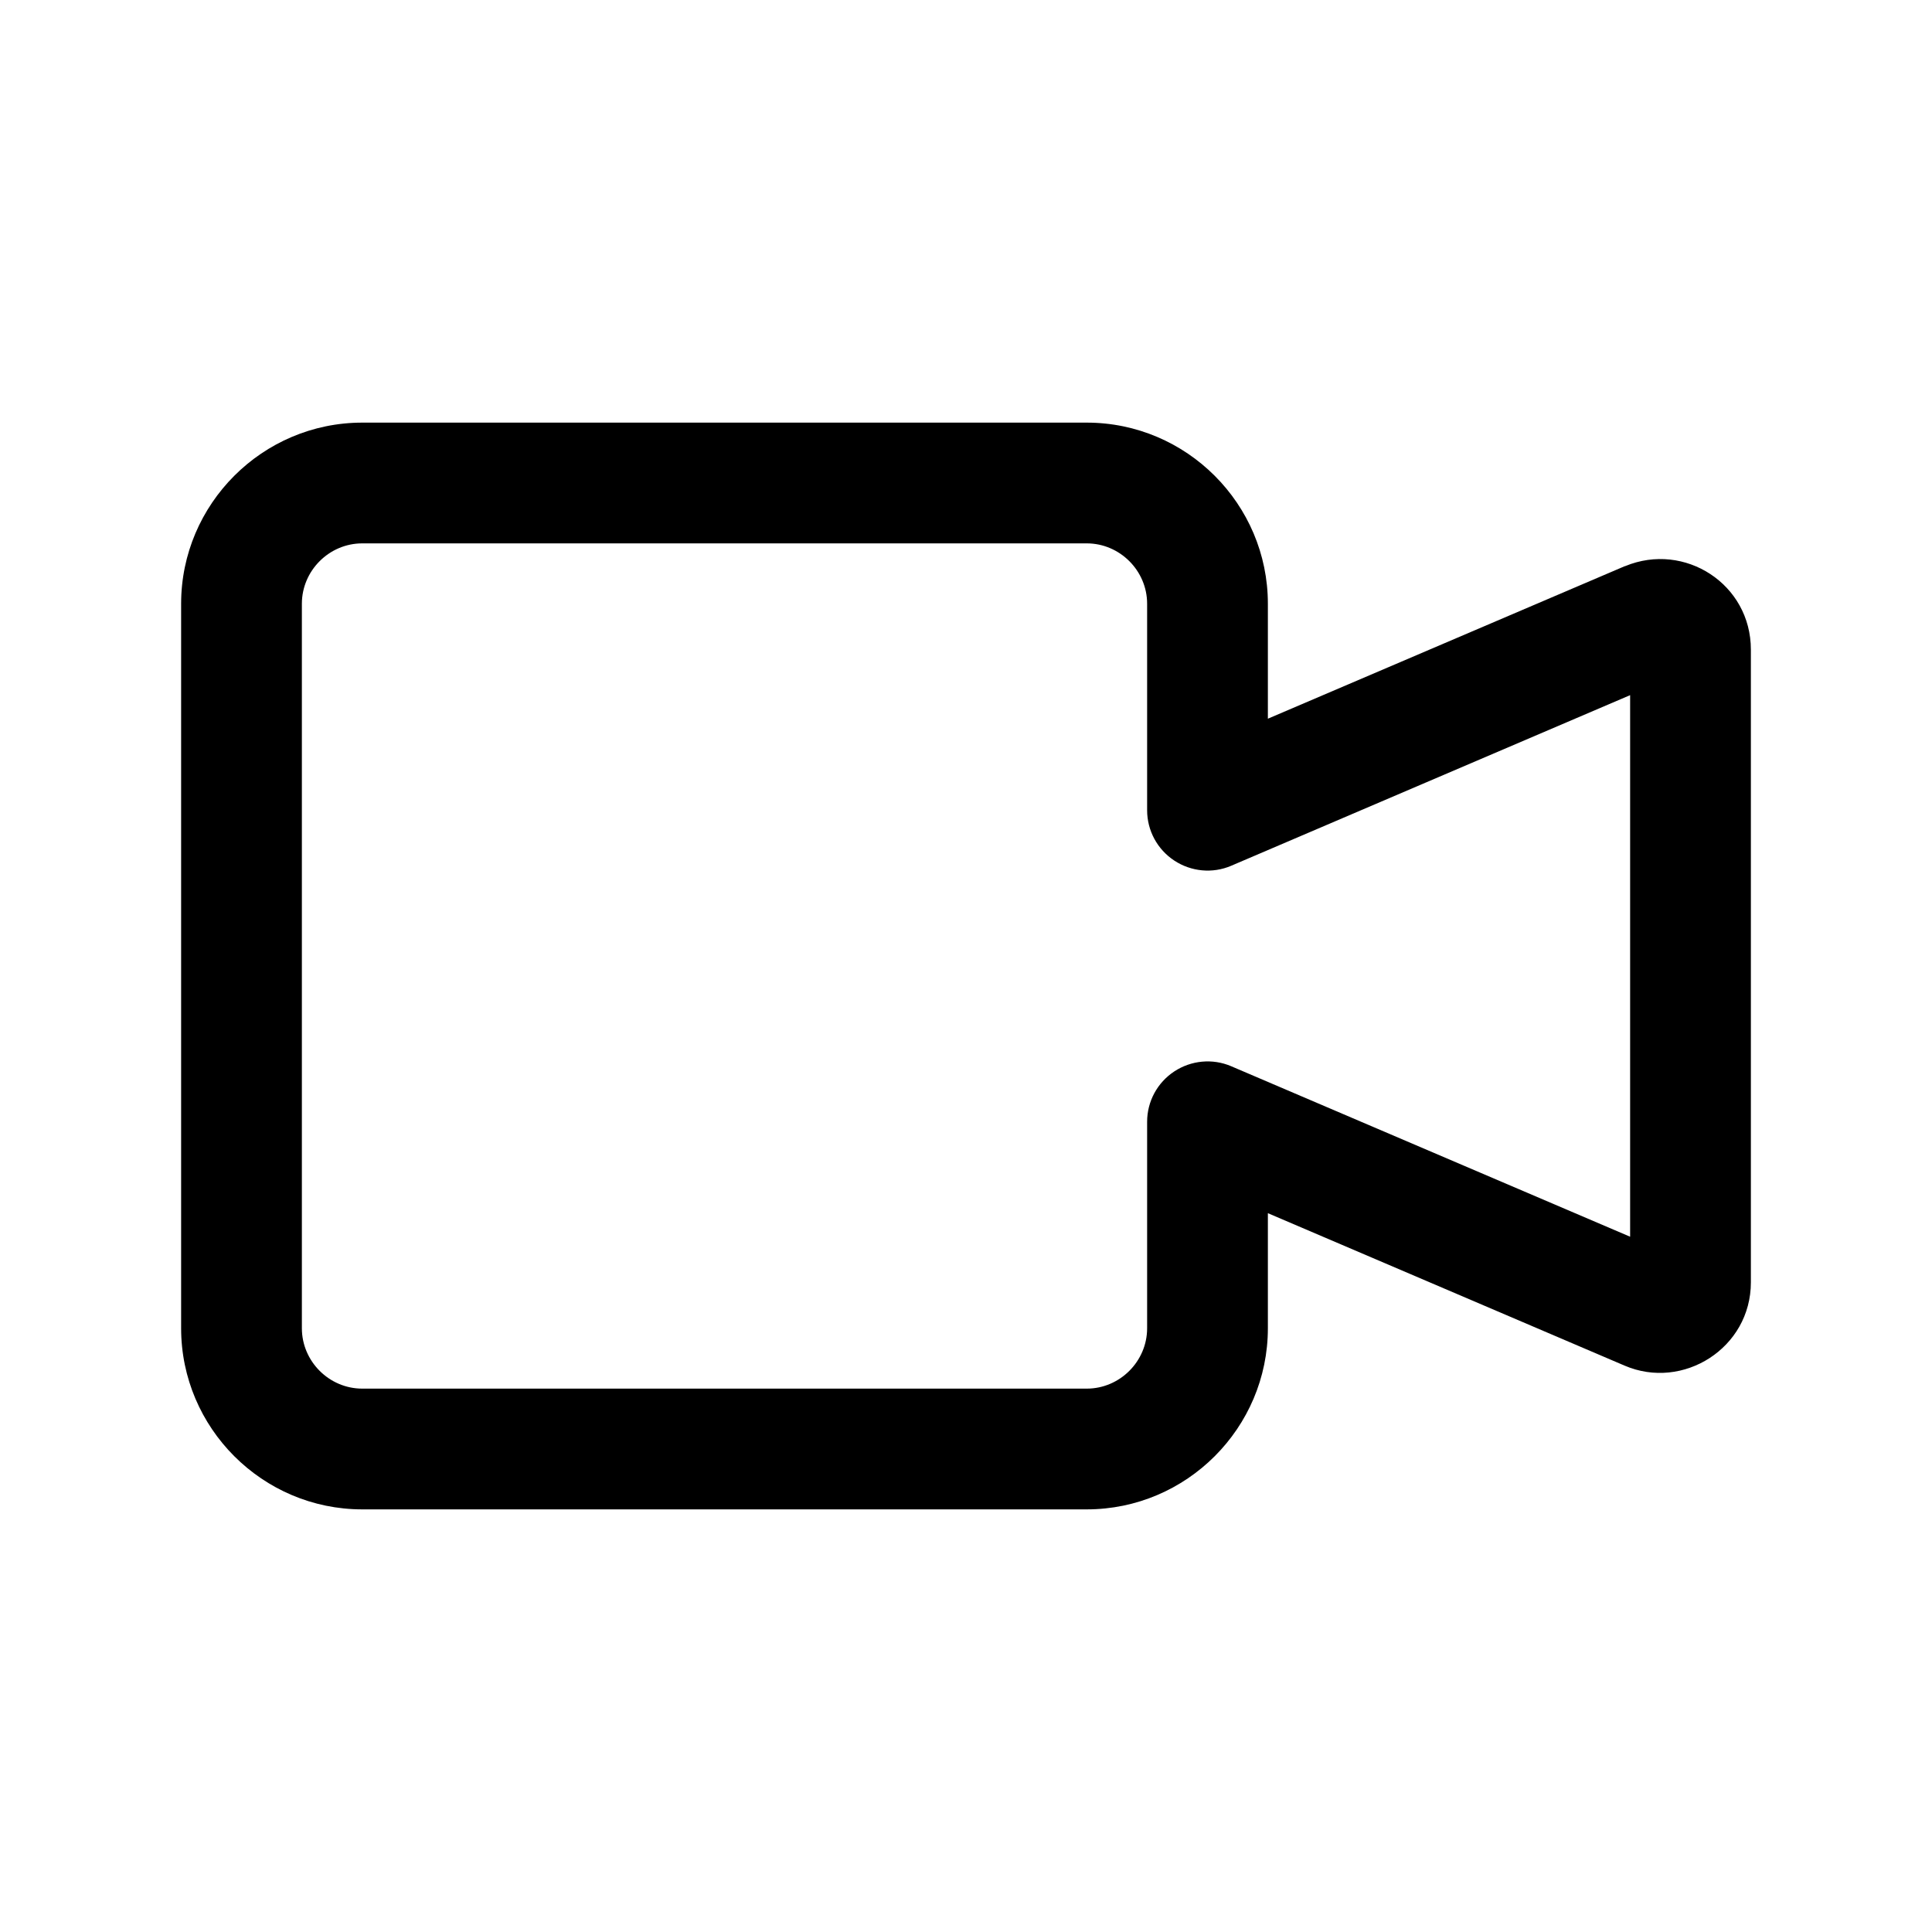
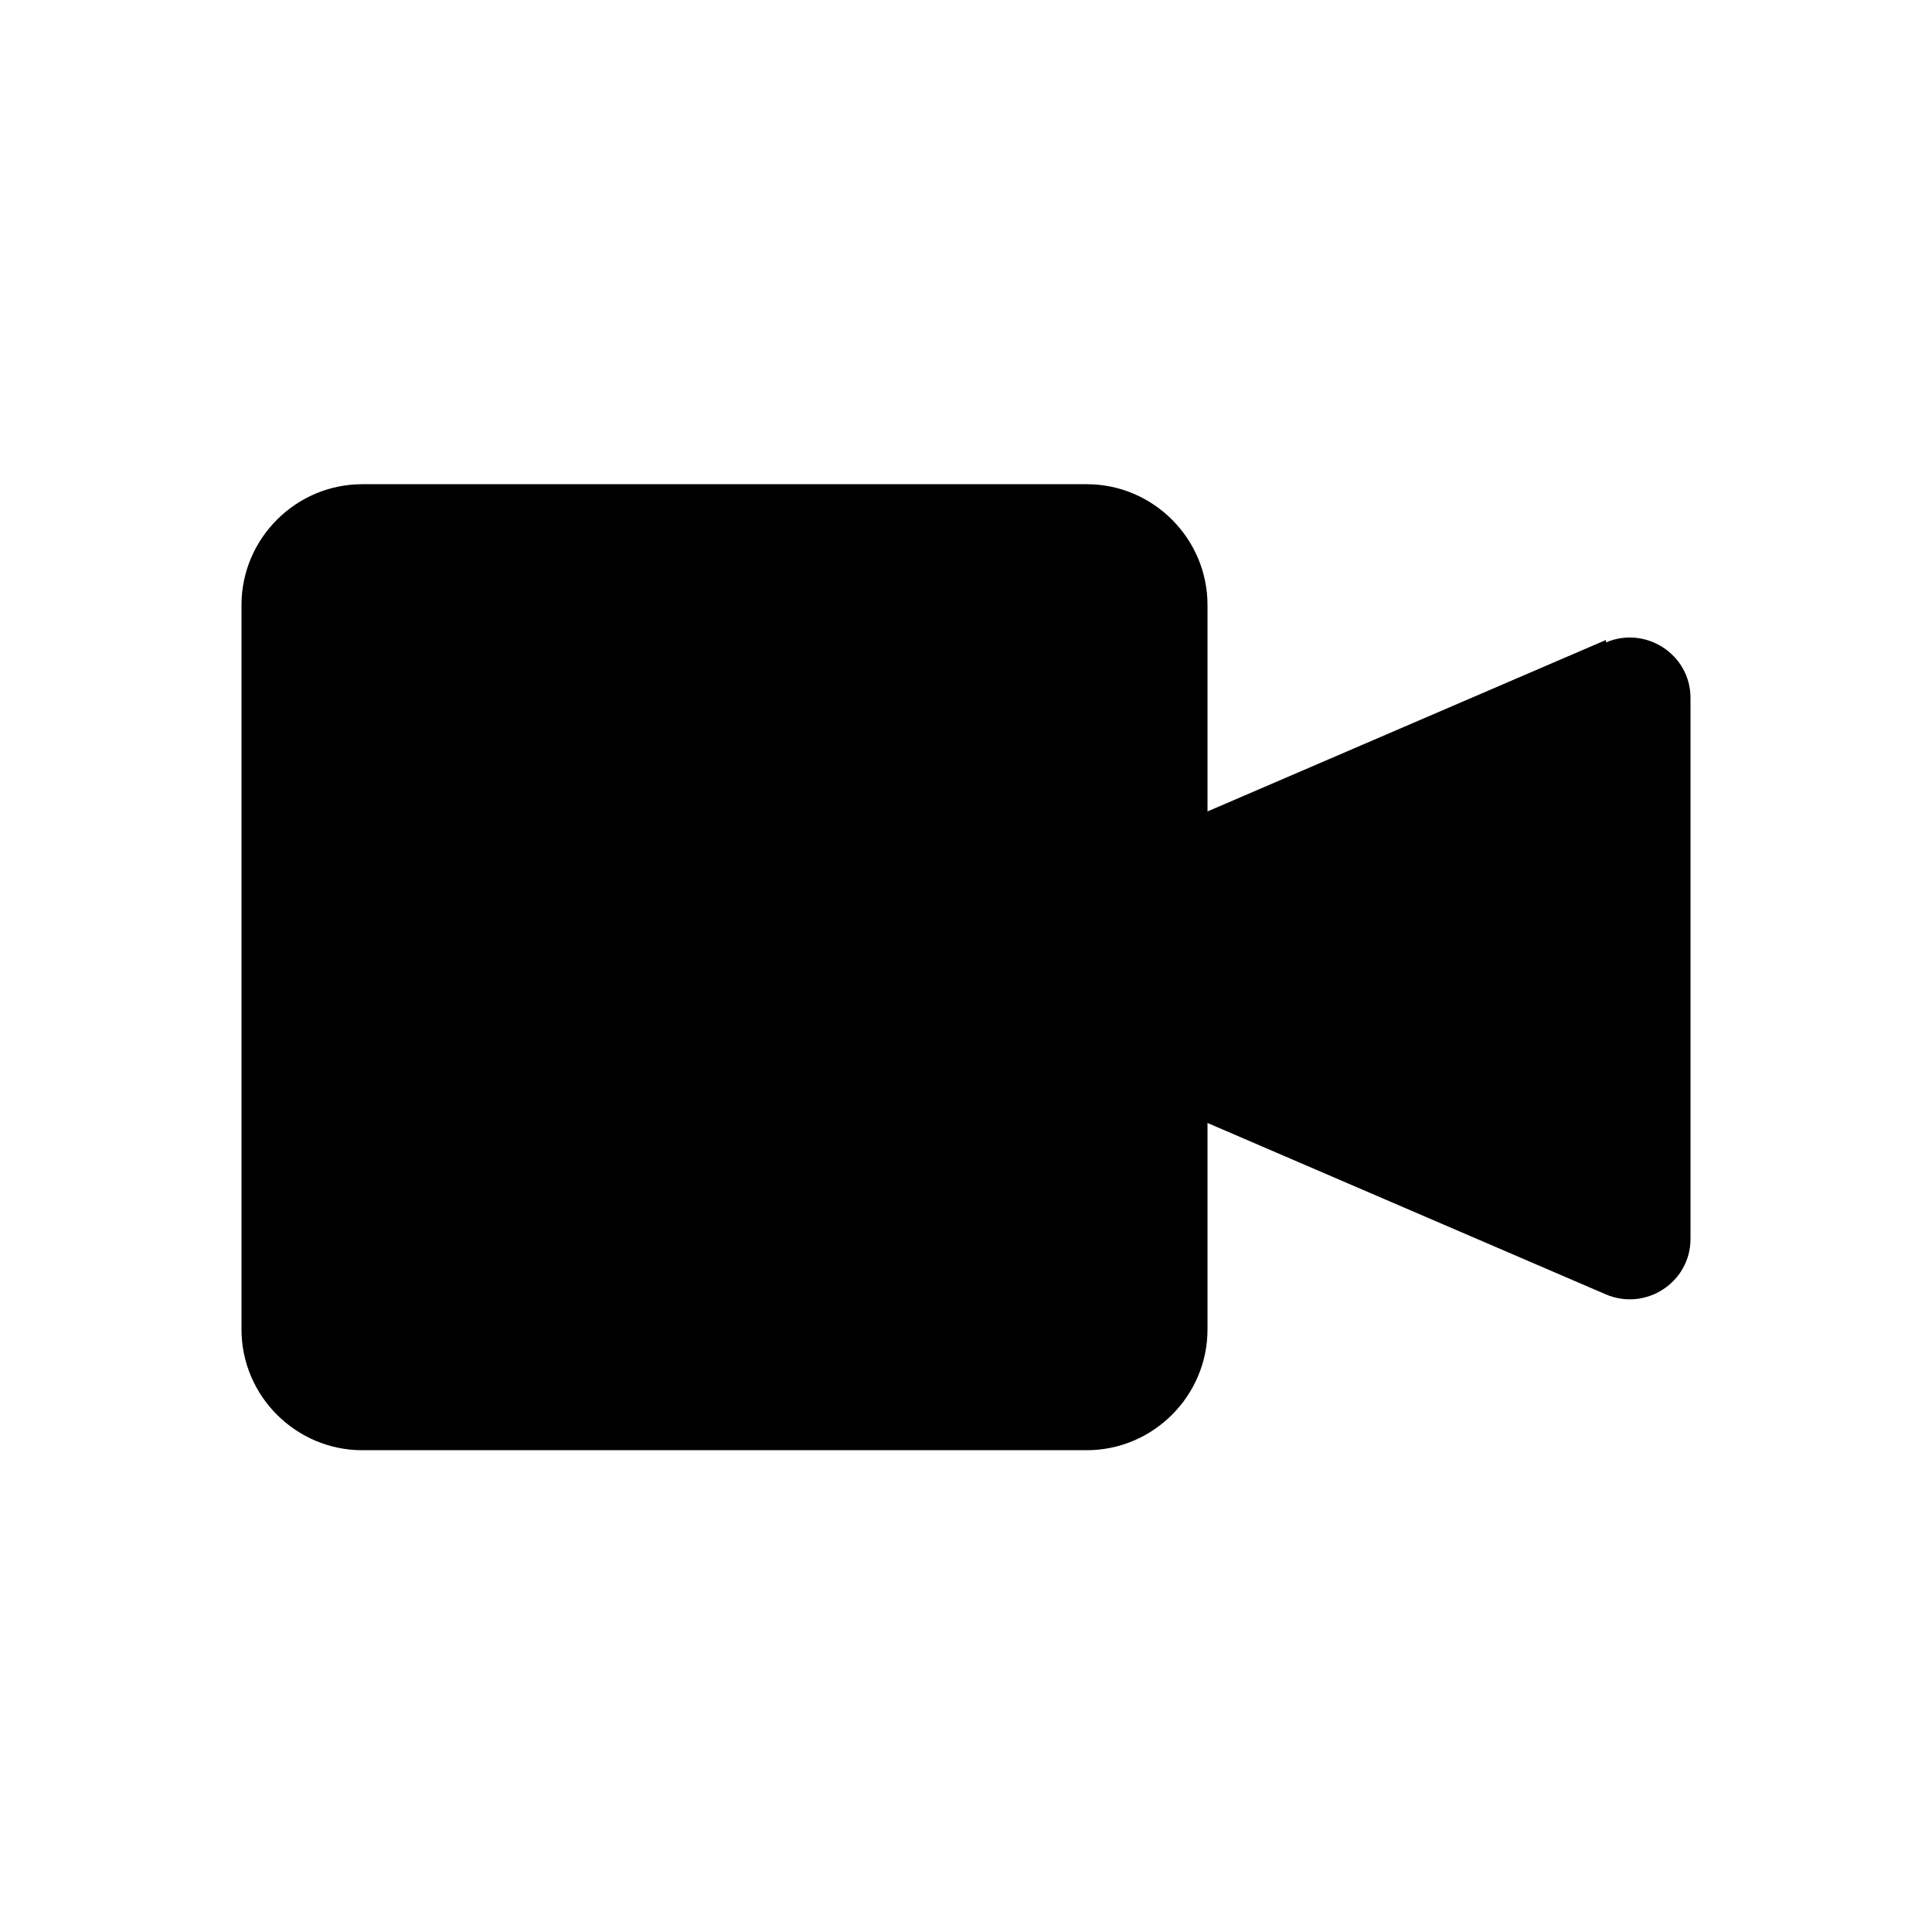
<svg xmlns="http://www.w3.org/2000/svg" width="16" height="16" viewBox="0 0 16 16" fill="none">
-   <path fill-rule="evenodd" clip-rule="evenodd" d="M9 3.5C9.826 3.5 10.5 4.174 10.5 5V5.952L13.453 4.69L13.46 4.688C13.952 4.485 14.5 4.837 14.5 5.38V10.62C14.5 11.164 13.938 11.518 13.453 11.309L10.5 10.047V11C10.5 11.826 9.826 12.5 9 12.5H3C2.174 12.5 1.5 11.826 1.5 11V5C1.5 4.174 2.174 3.5 3 3.5H9ZM3 4.5C2.726 4.5 2.5 4.726 2.5 5V11C2.5 11.274 2.726 11.5 3 11.5H9C9.274 11.5 9.5 11.274 9.5 11V9.29C9.5 9.122 9.584 8.966 9.725 8.873C9.865 8.781 10.042 8.764 10.196 8.83L13.5 10.242V5.757L10.196 7.17C10.042 7.236 9.865 7.219 9.725 7.127C9.584 7.034 9.5 6.878 9.5 6.71V5C9.5 4.726 9.274 4.5 9 4.5H3Z" fill="black" />
+   <path d="M9 4.01C9.55 4.01 10 4.46 10 5.01V6.72L13.3 5.3V5.32C13.63 5.18 14 5.42 14 5.78V10.26C14 10.62 13.63 10.86 13.3 10.72L10 9.3V11.01C10 11.56 9.55 12.01 9 12.01H3C2.45 12.01 2 11.56 2 11.01V5.01C2 4.46 2.45 4.01 3 4.01H9Z" fill="black" />
</svg>
